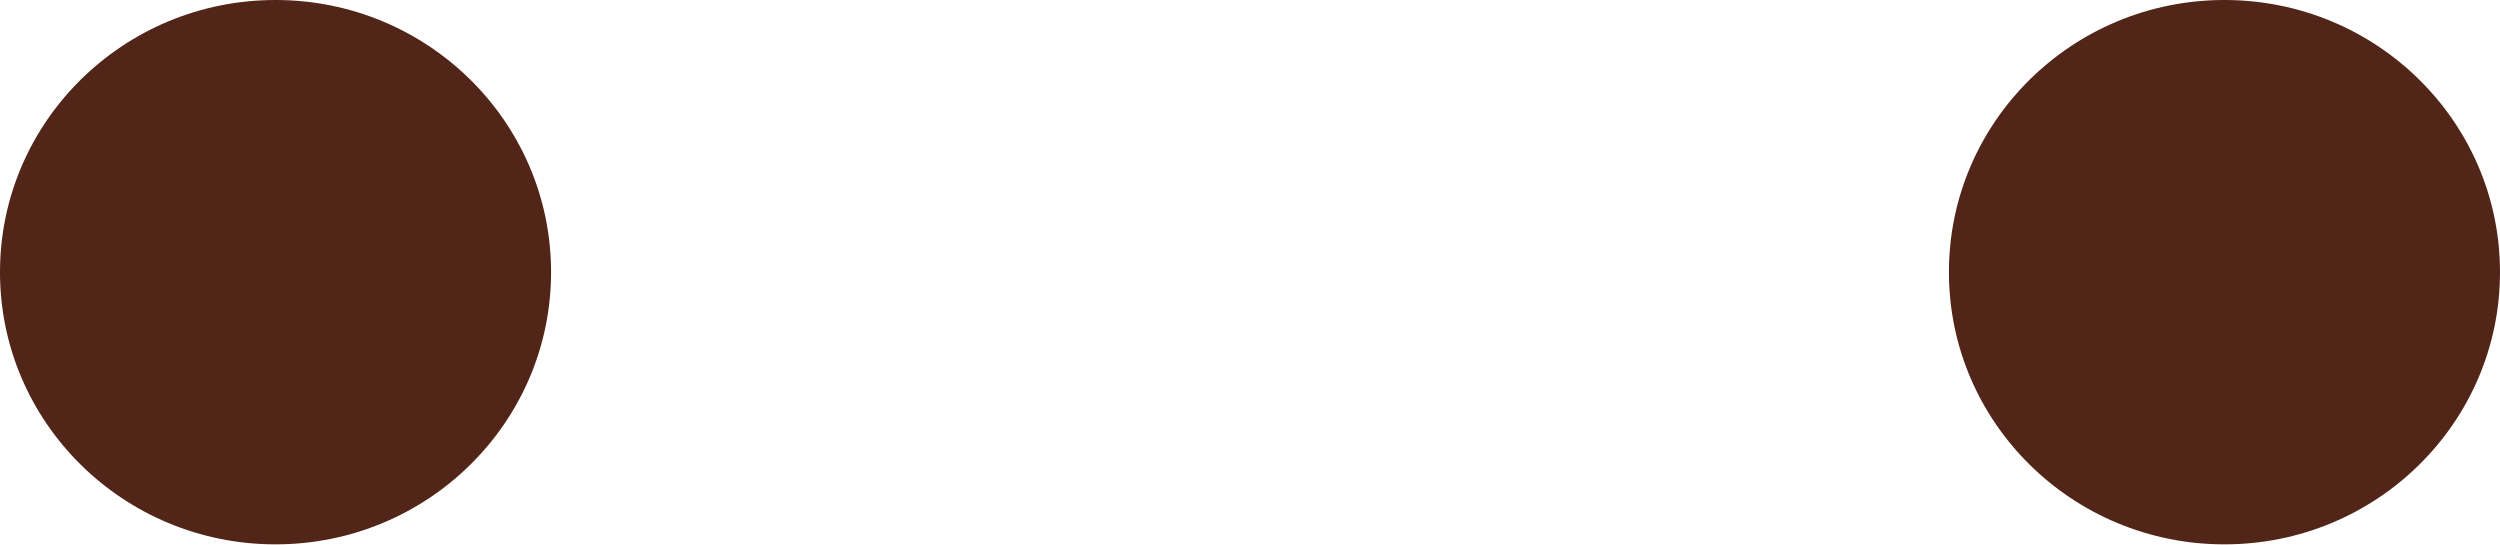
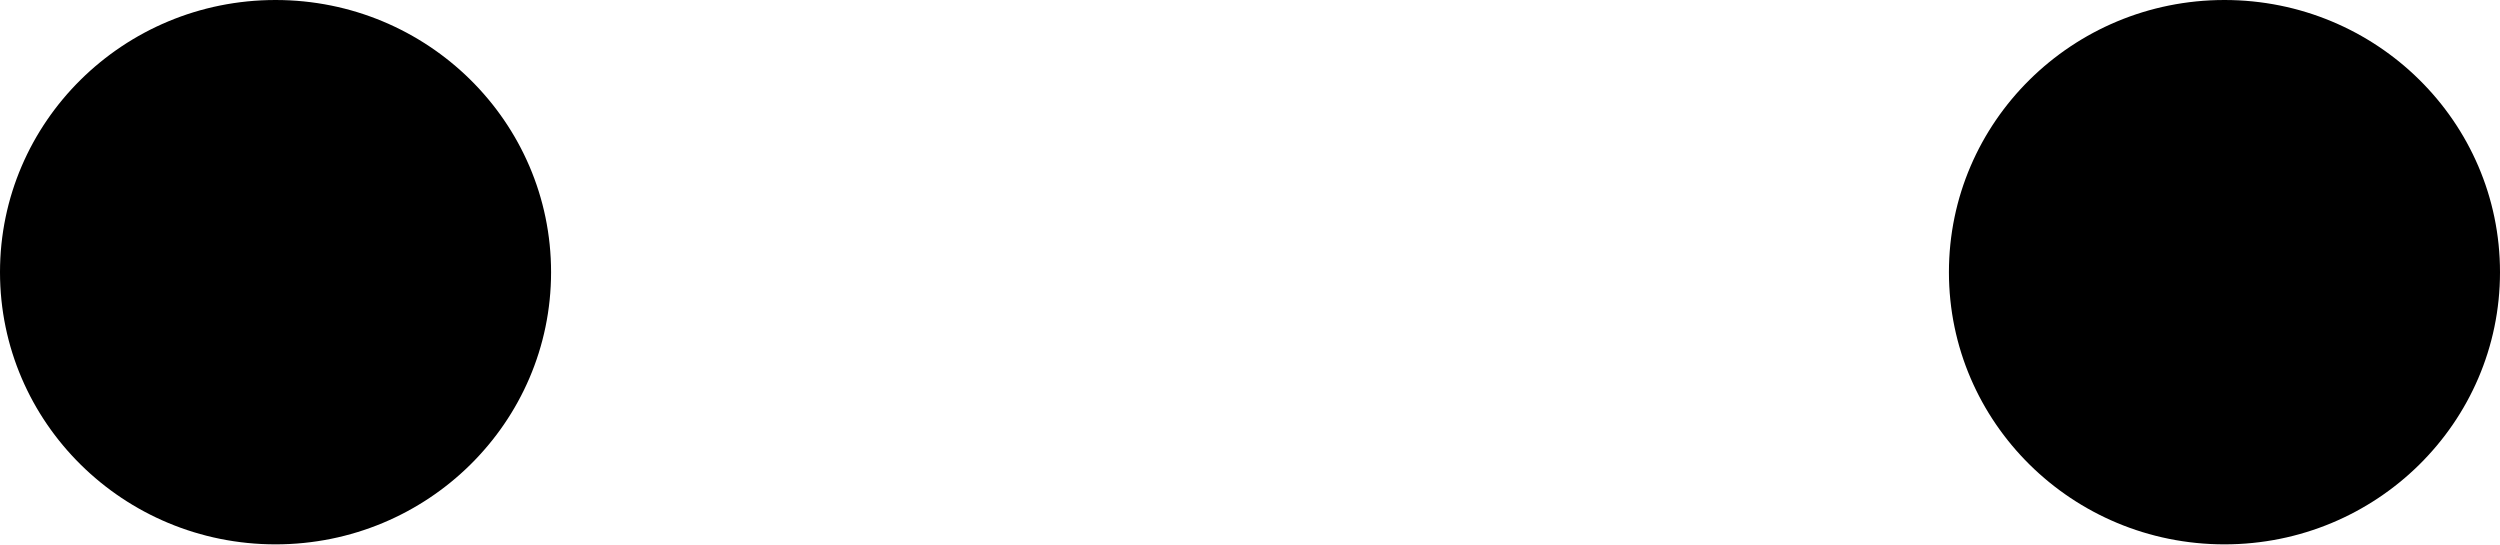
<svg xmlns="http://www.w3.org/2000/svg" version="1.1" id="Layer_1" x="0px" y="0px" viewBox="0 0 74.4 16.2" enable-background="new 0 0 74.4 16.2" xml:space="preserve">
  <g>
-     <ellipse fill="#512518" cx="8.2" cy="8.1" rx="8.2" ry="8.1" />
-     <ellipse fill="#512518" cx="66.2" cy="8.1" rx="8.2" ry="8.1" />
+     <ellipse cx="8.2" cy="8.1" rx="8.2" ry="8.1" />
+     <ellipse cx="66.2" cy="8.1" rx="8.2" ry="8.1" />
  </g>
</svg>
